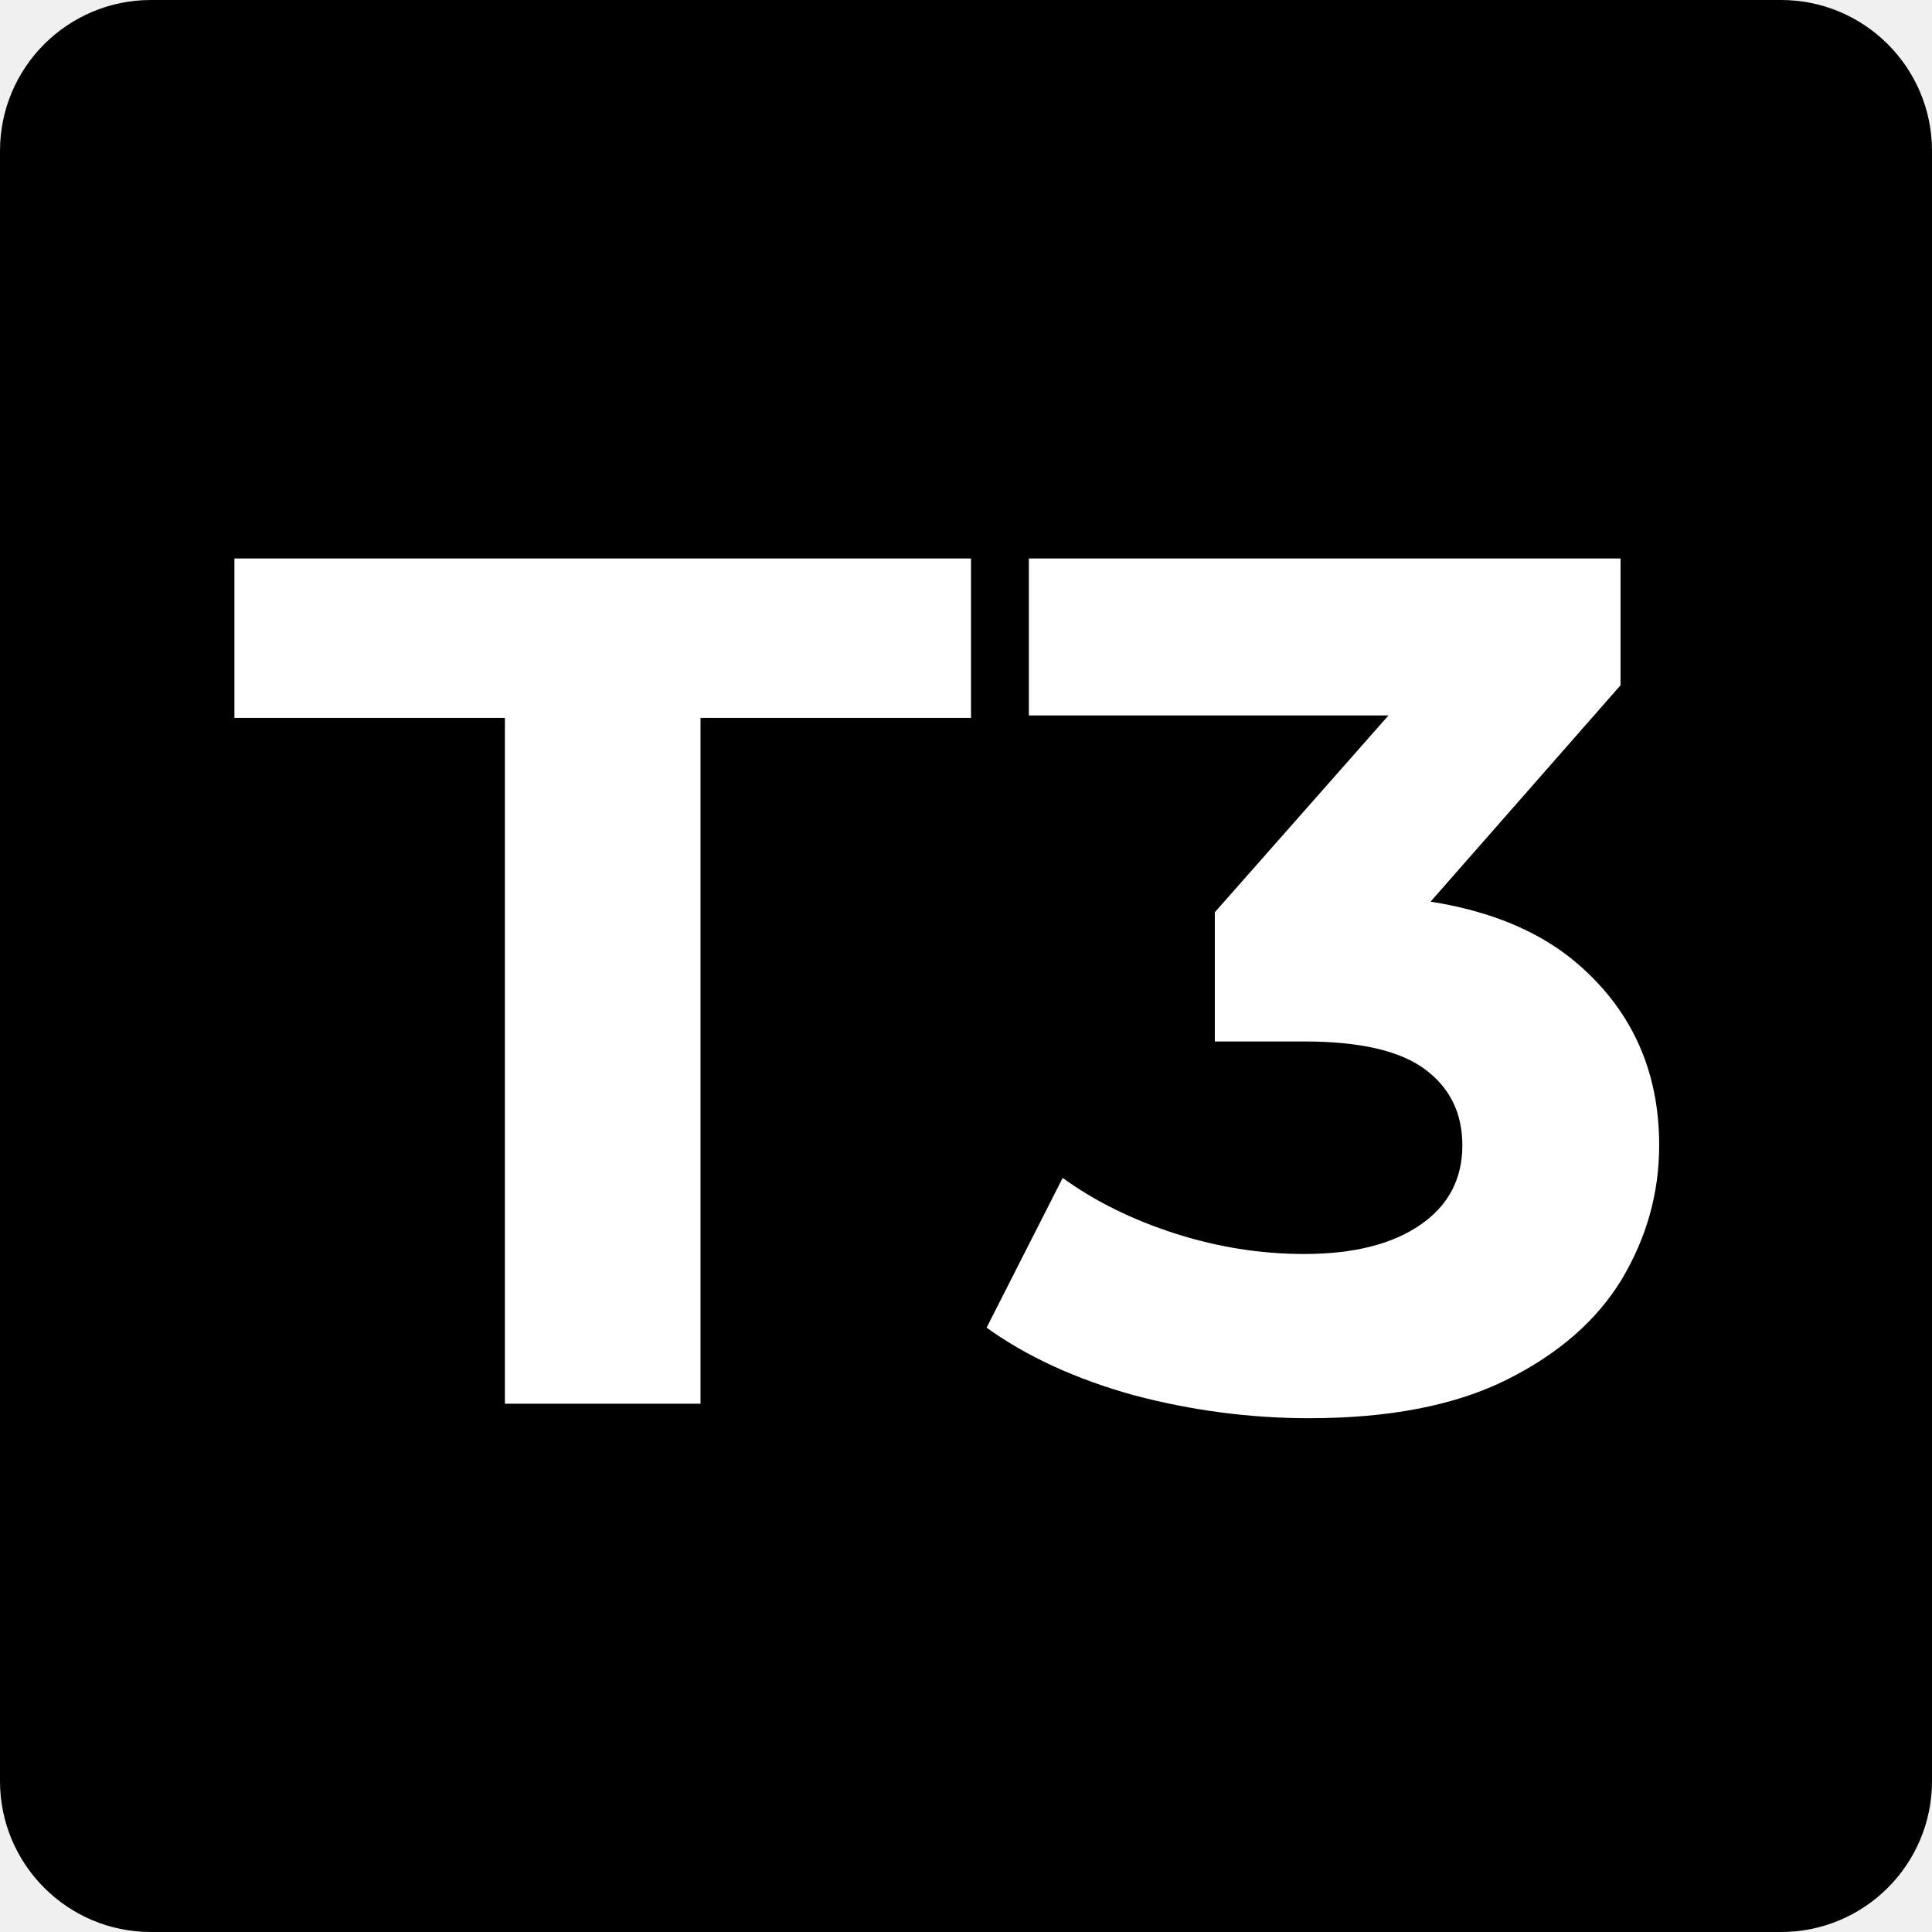
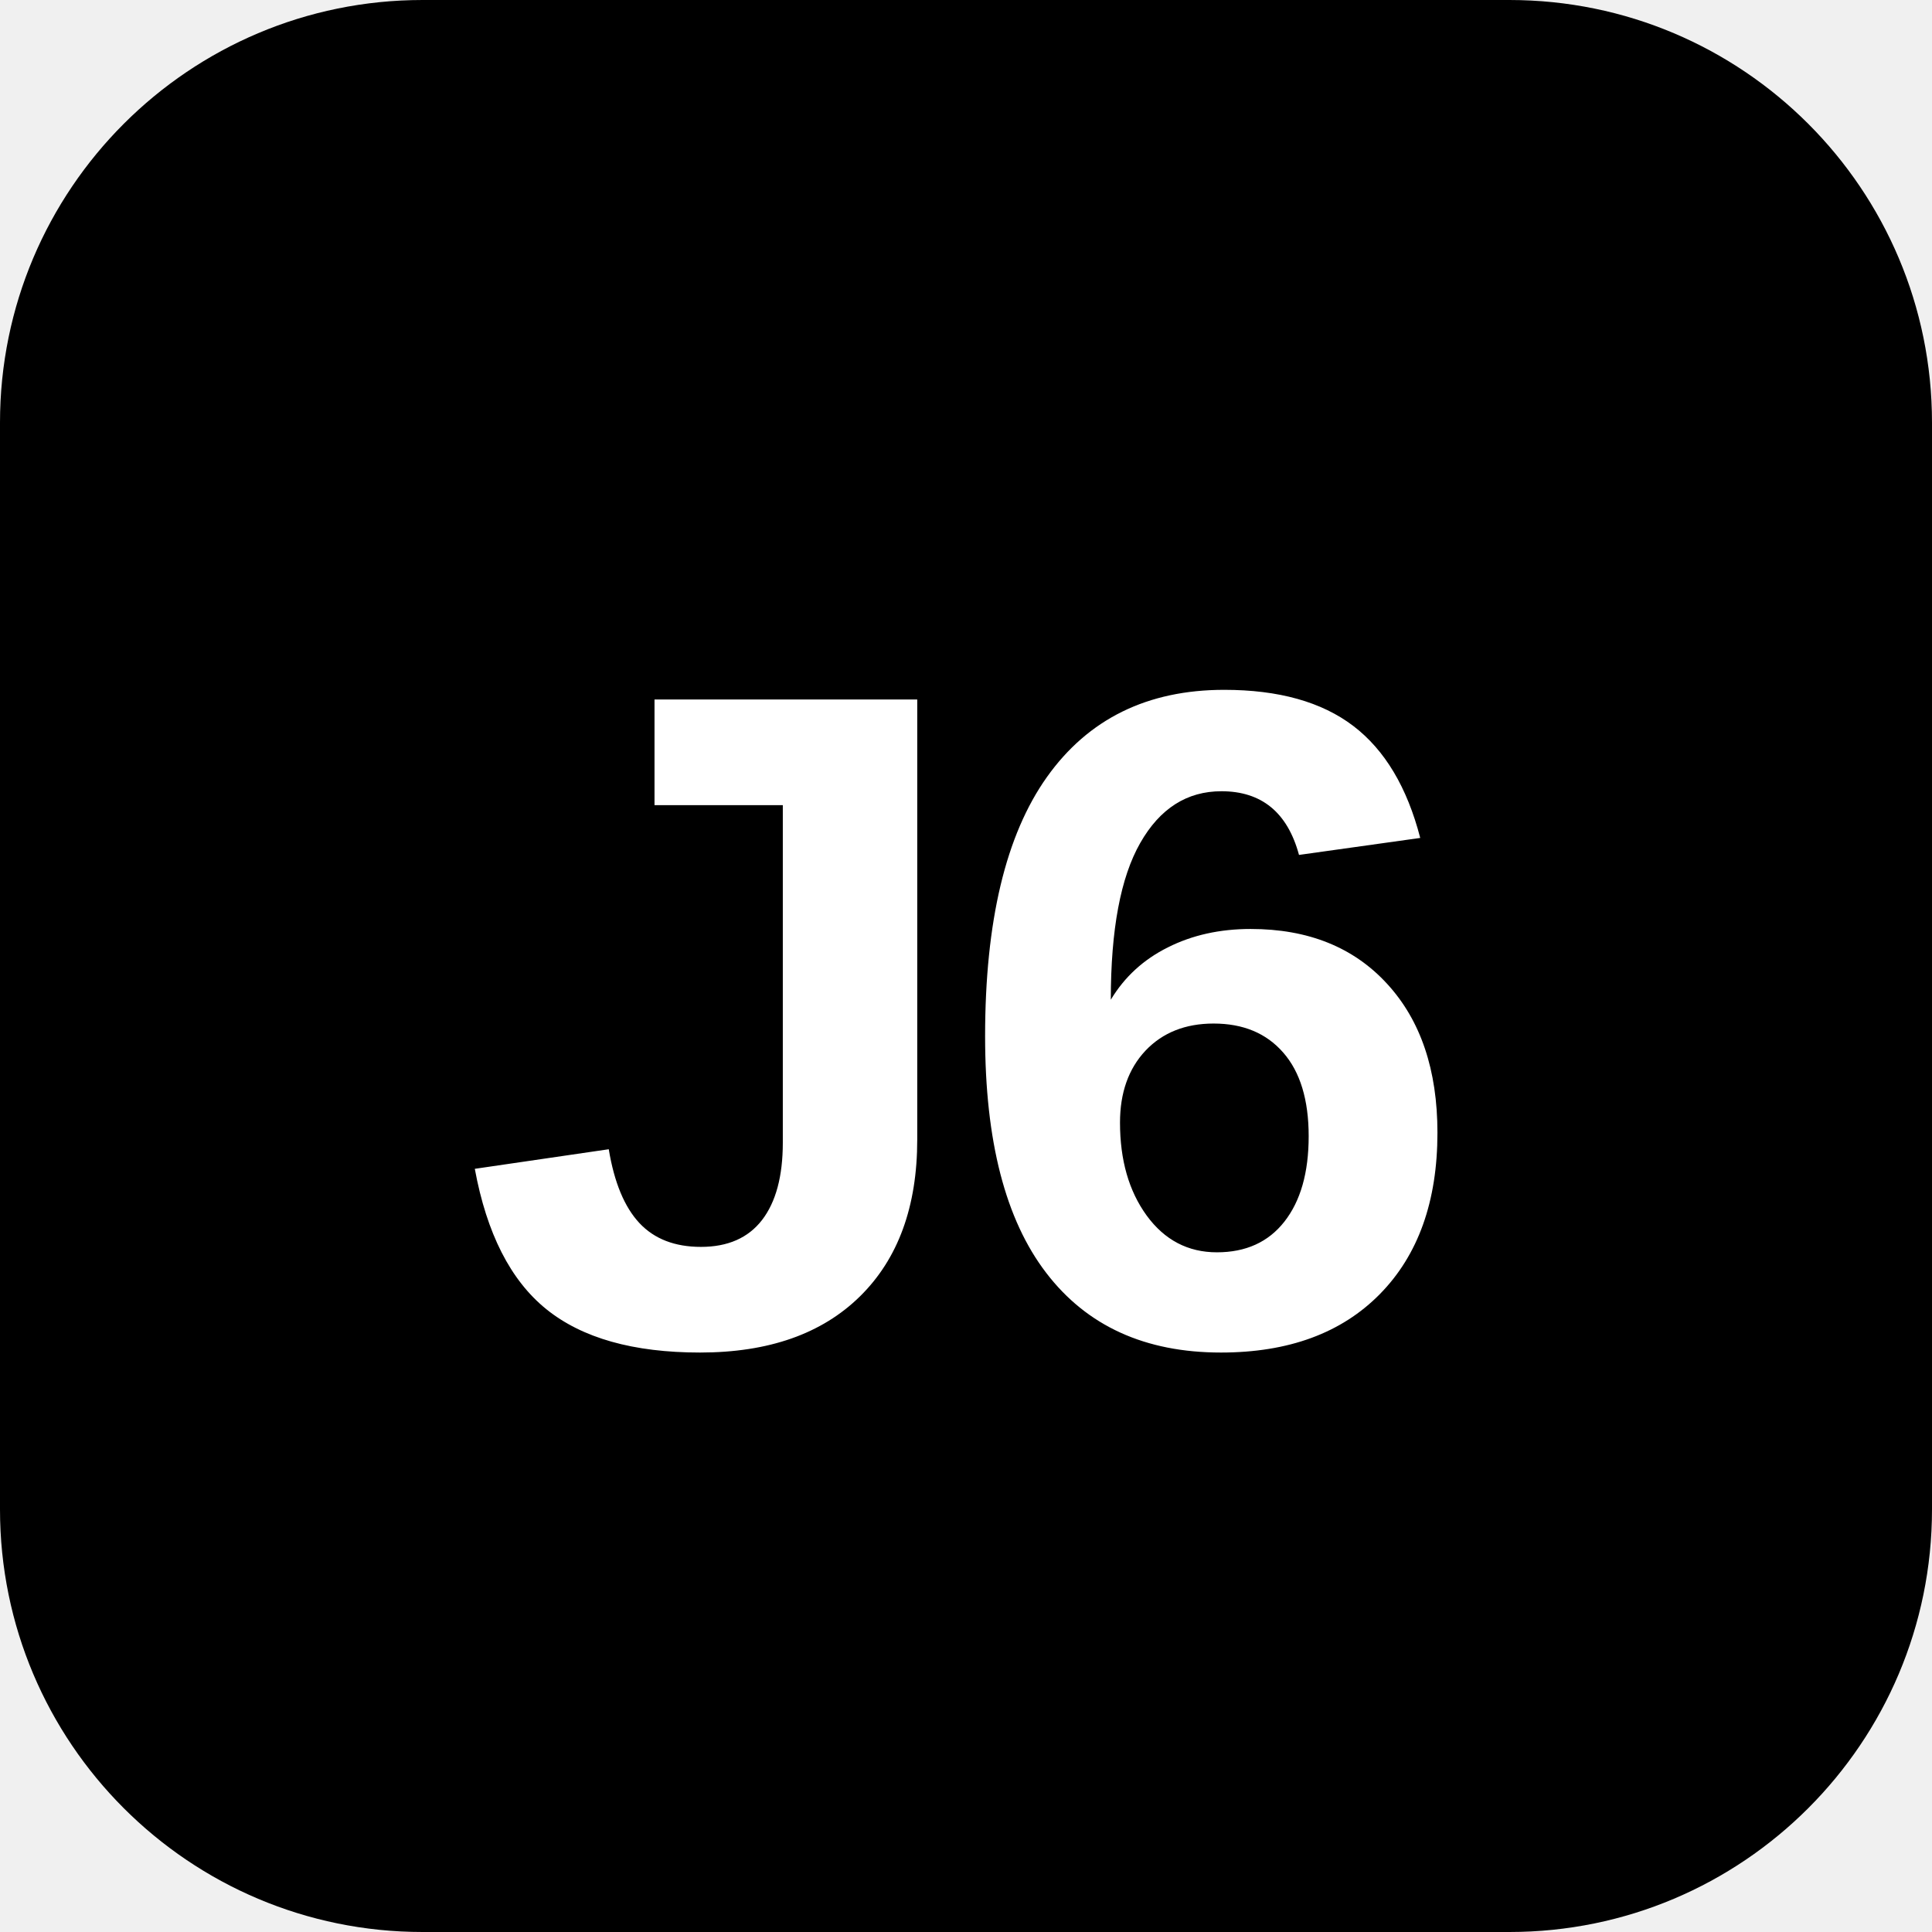
- <svg xmlns="http://www.w3.org/2000/svg" width="128" height="128" viewBox="0 0 128 128" fill="none">
-   <path d="M0 10C0 4.477 4.477 0 10 0H118C123.523 0 128 4.477 128 10V118C128 123.523 123.523 128 118 128H10C4.477 128 0 123.523 0 118V10Z" fill="black" />
-   <path d="M33.451 93V47.56H15.531V37H64.331V47.56H46.411V93H33.451ZM86.725 93.96C82.832 93.96 78.965 93.453 75.125 92.44C71.285 91.373 68.032 89.88 65.365 87.96L70.405 78.04C72.539 79.587 75.019 80.813 77.845 81.72C80.672 82.627 83.525 83.08 86.405 83.08C89.659 83.08 92.219 82.44 94.085 81.16C95.952 79.88 96.885 78.12 96.885 75.88C96.885 73.747 96.059 72.067 94.405 70.84C92.752 69.613 90.085 69 86.405 69H80.485V60.44L96.085 42.76L97.525 47.4H68.165V37H107.365V45.4L91.845 63.08L85.285 59.32H89.045C95.925 59.32 101.125 60.867 104.645 63.96C108.165 67.053 109.925 71.027 109.925 75.88C109.925 79.027 109.099 81.987 107.445 84.76C105.792 87.48 103.259 89.693 99.845 91.4C96.432 93.107 92.059 93.96 86.725 93.96Z" fill="white" />
+ <svg xmlns="http://www.w3.org/2000/svg" width="128" height="128" viewBox="0 0 128 128">
+   <rect width="128" height="128" rx="28" fill="#000000" />
+   <text x="64" y="89" text-anchor="middle" font-family="Arial, Helvetica, sans-serif" font-weight="900" font-size="62" letter-spacing="-2" fill="#ffffff">J6</text>
</svg>
